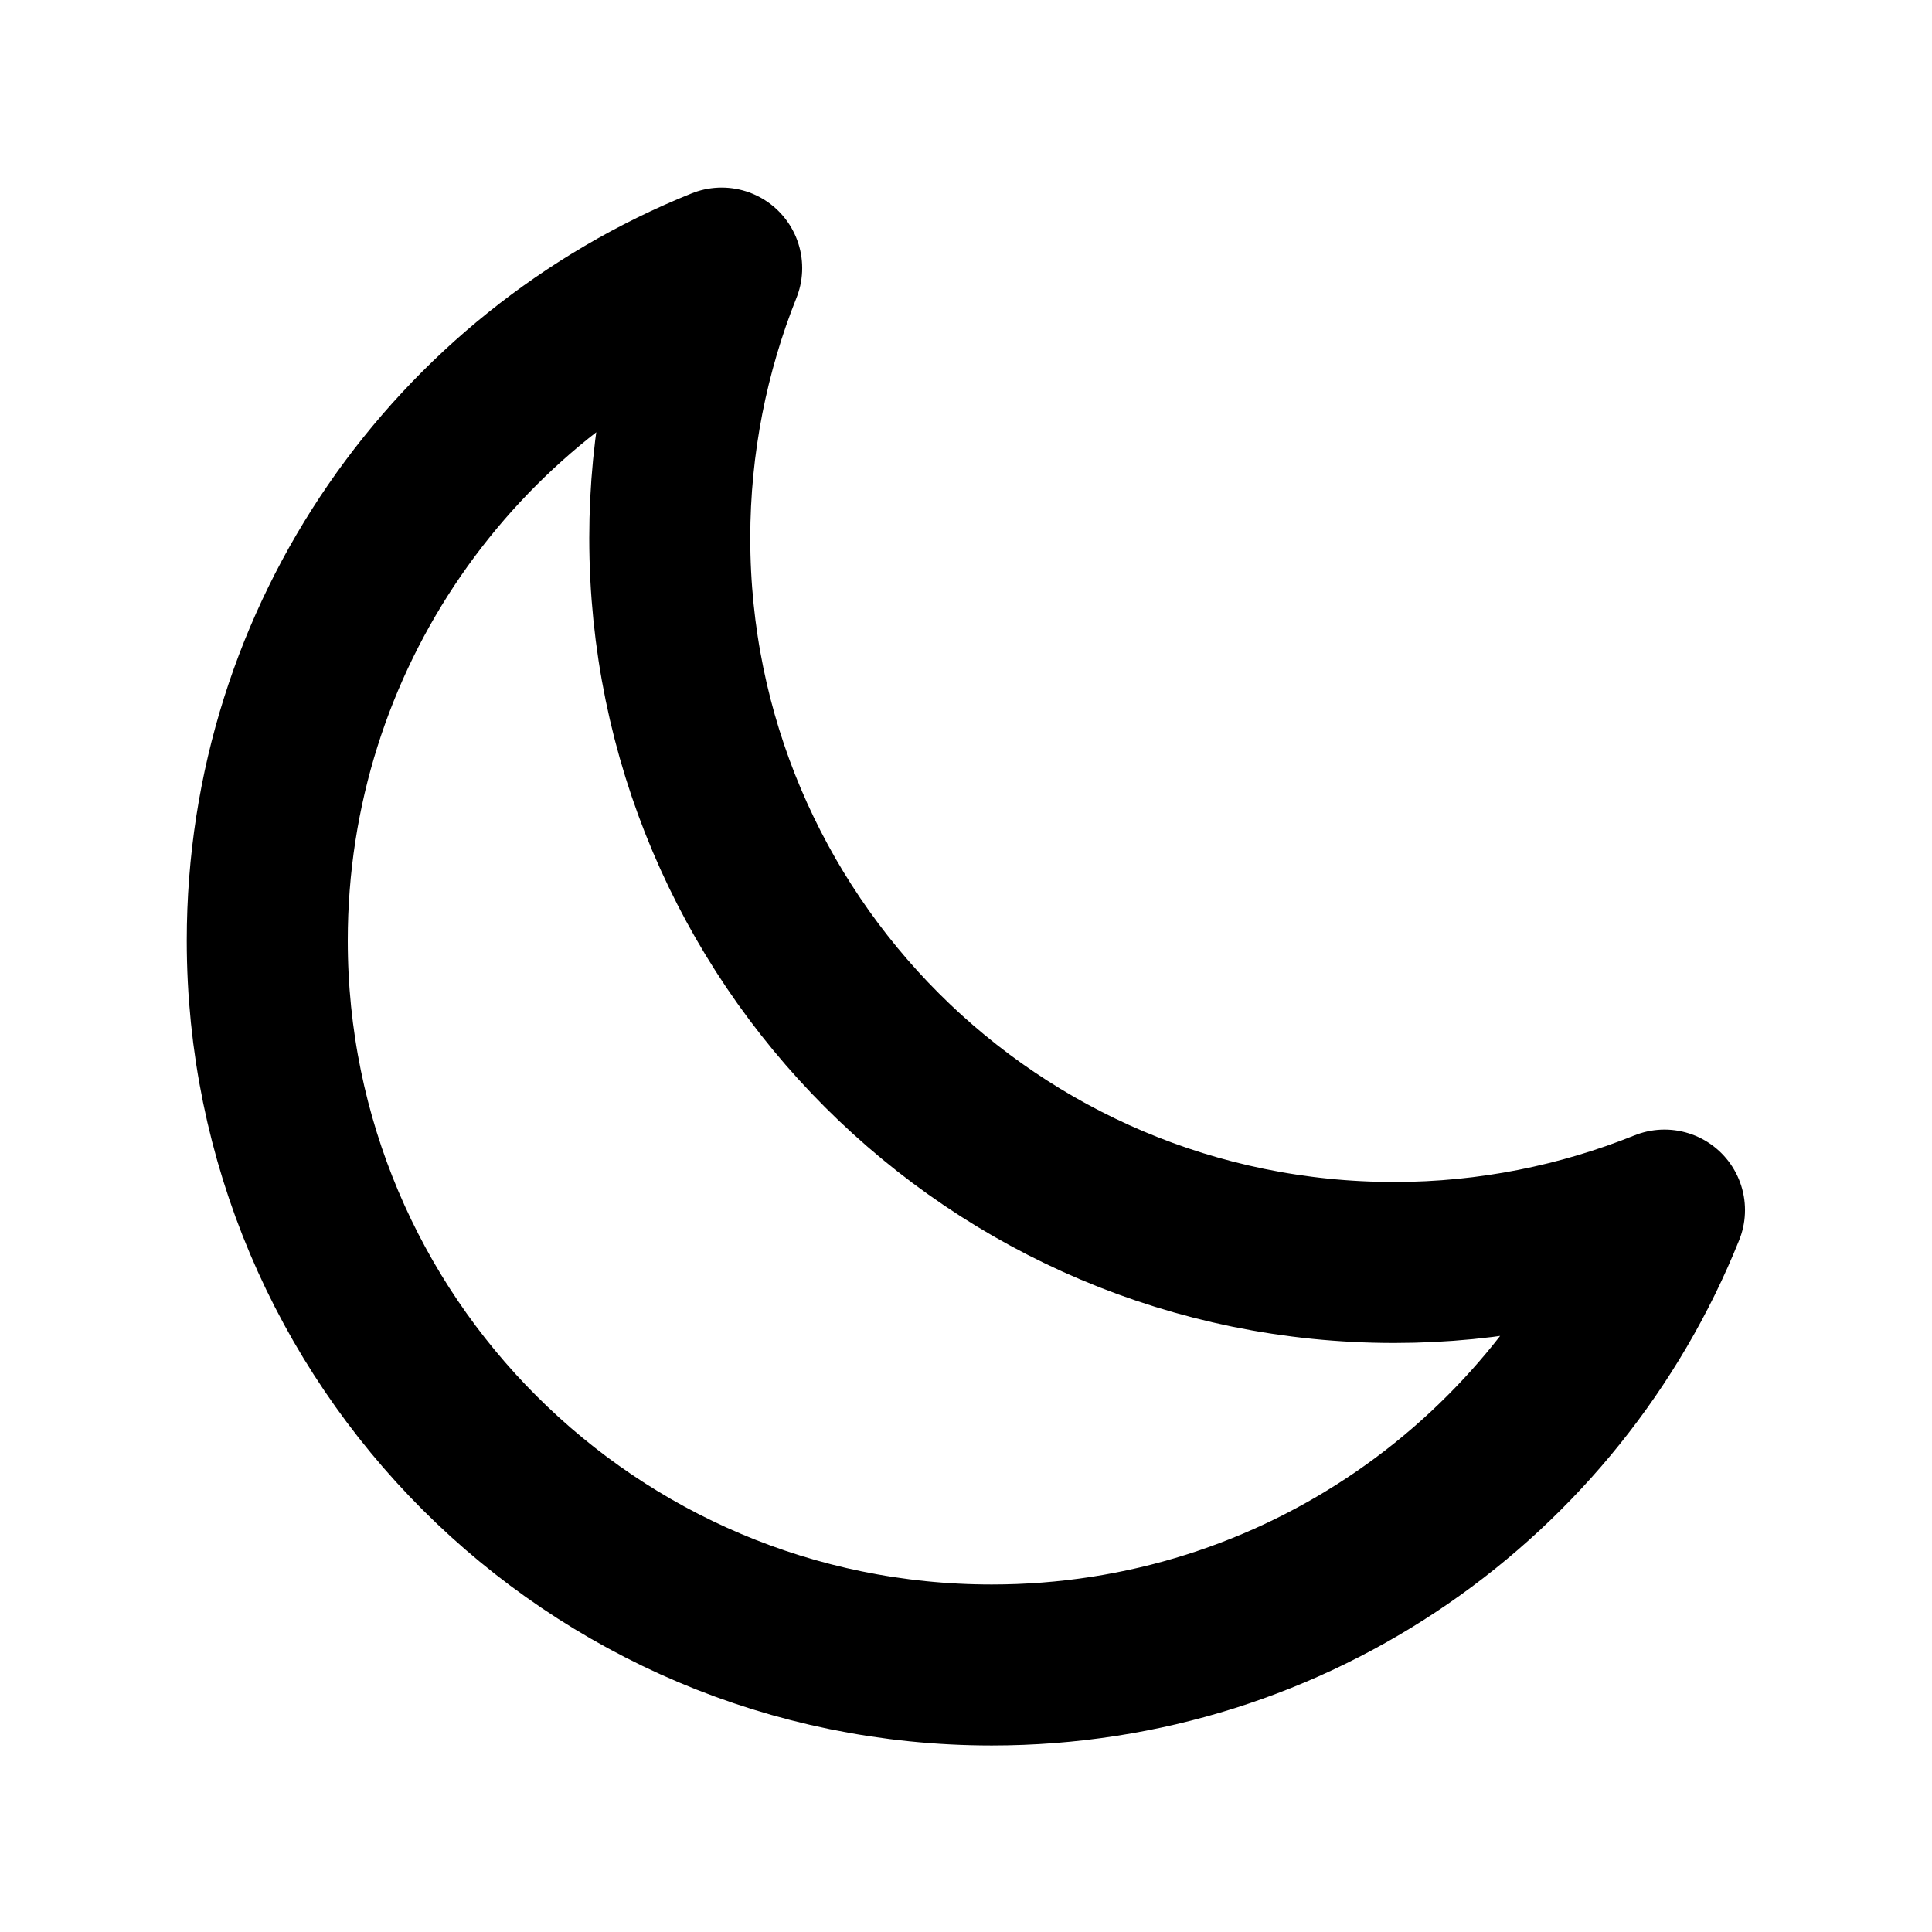
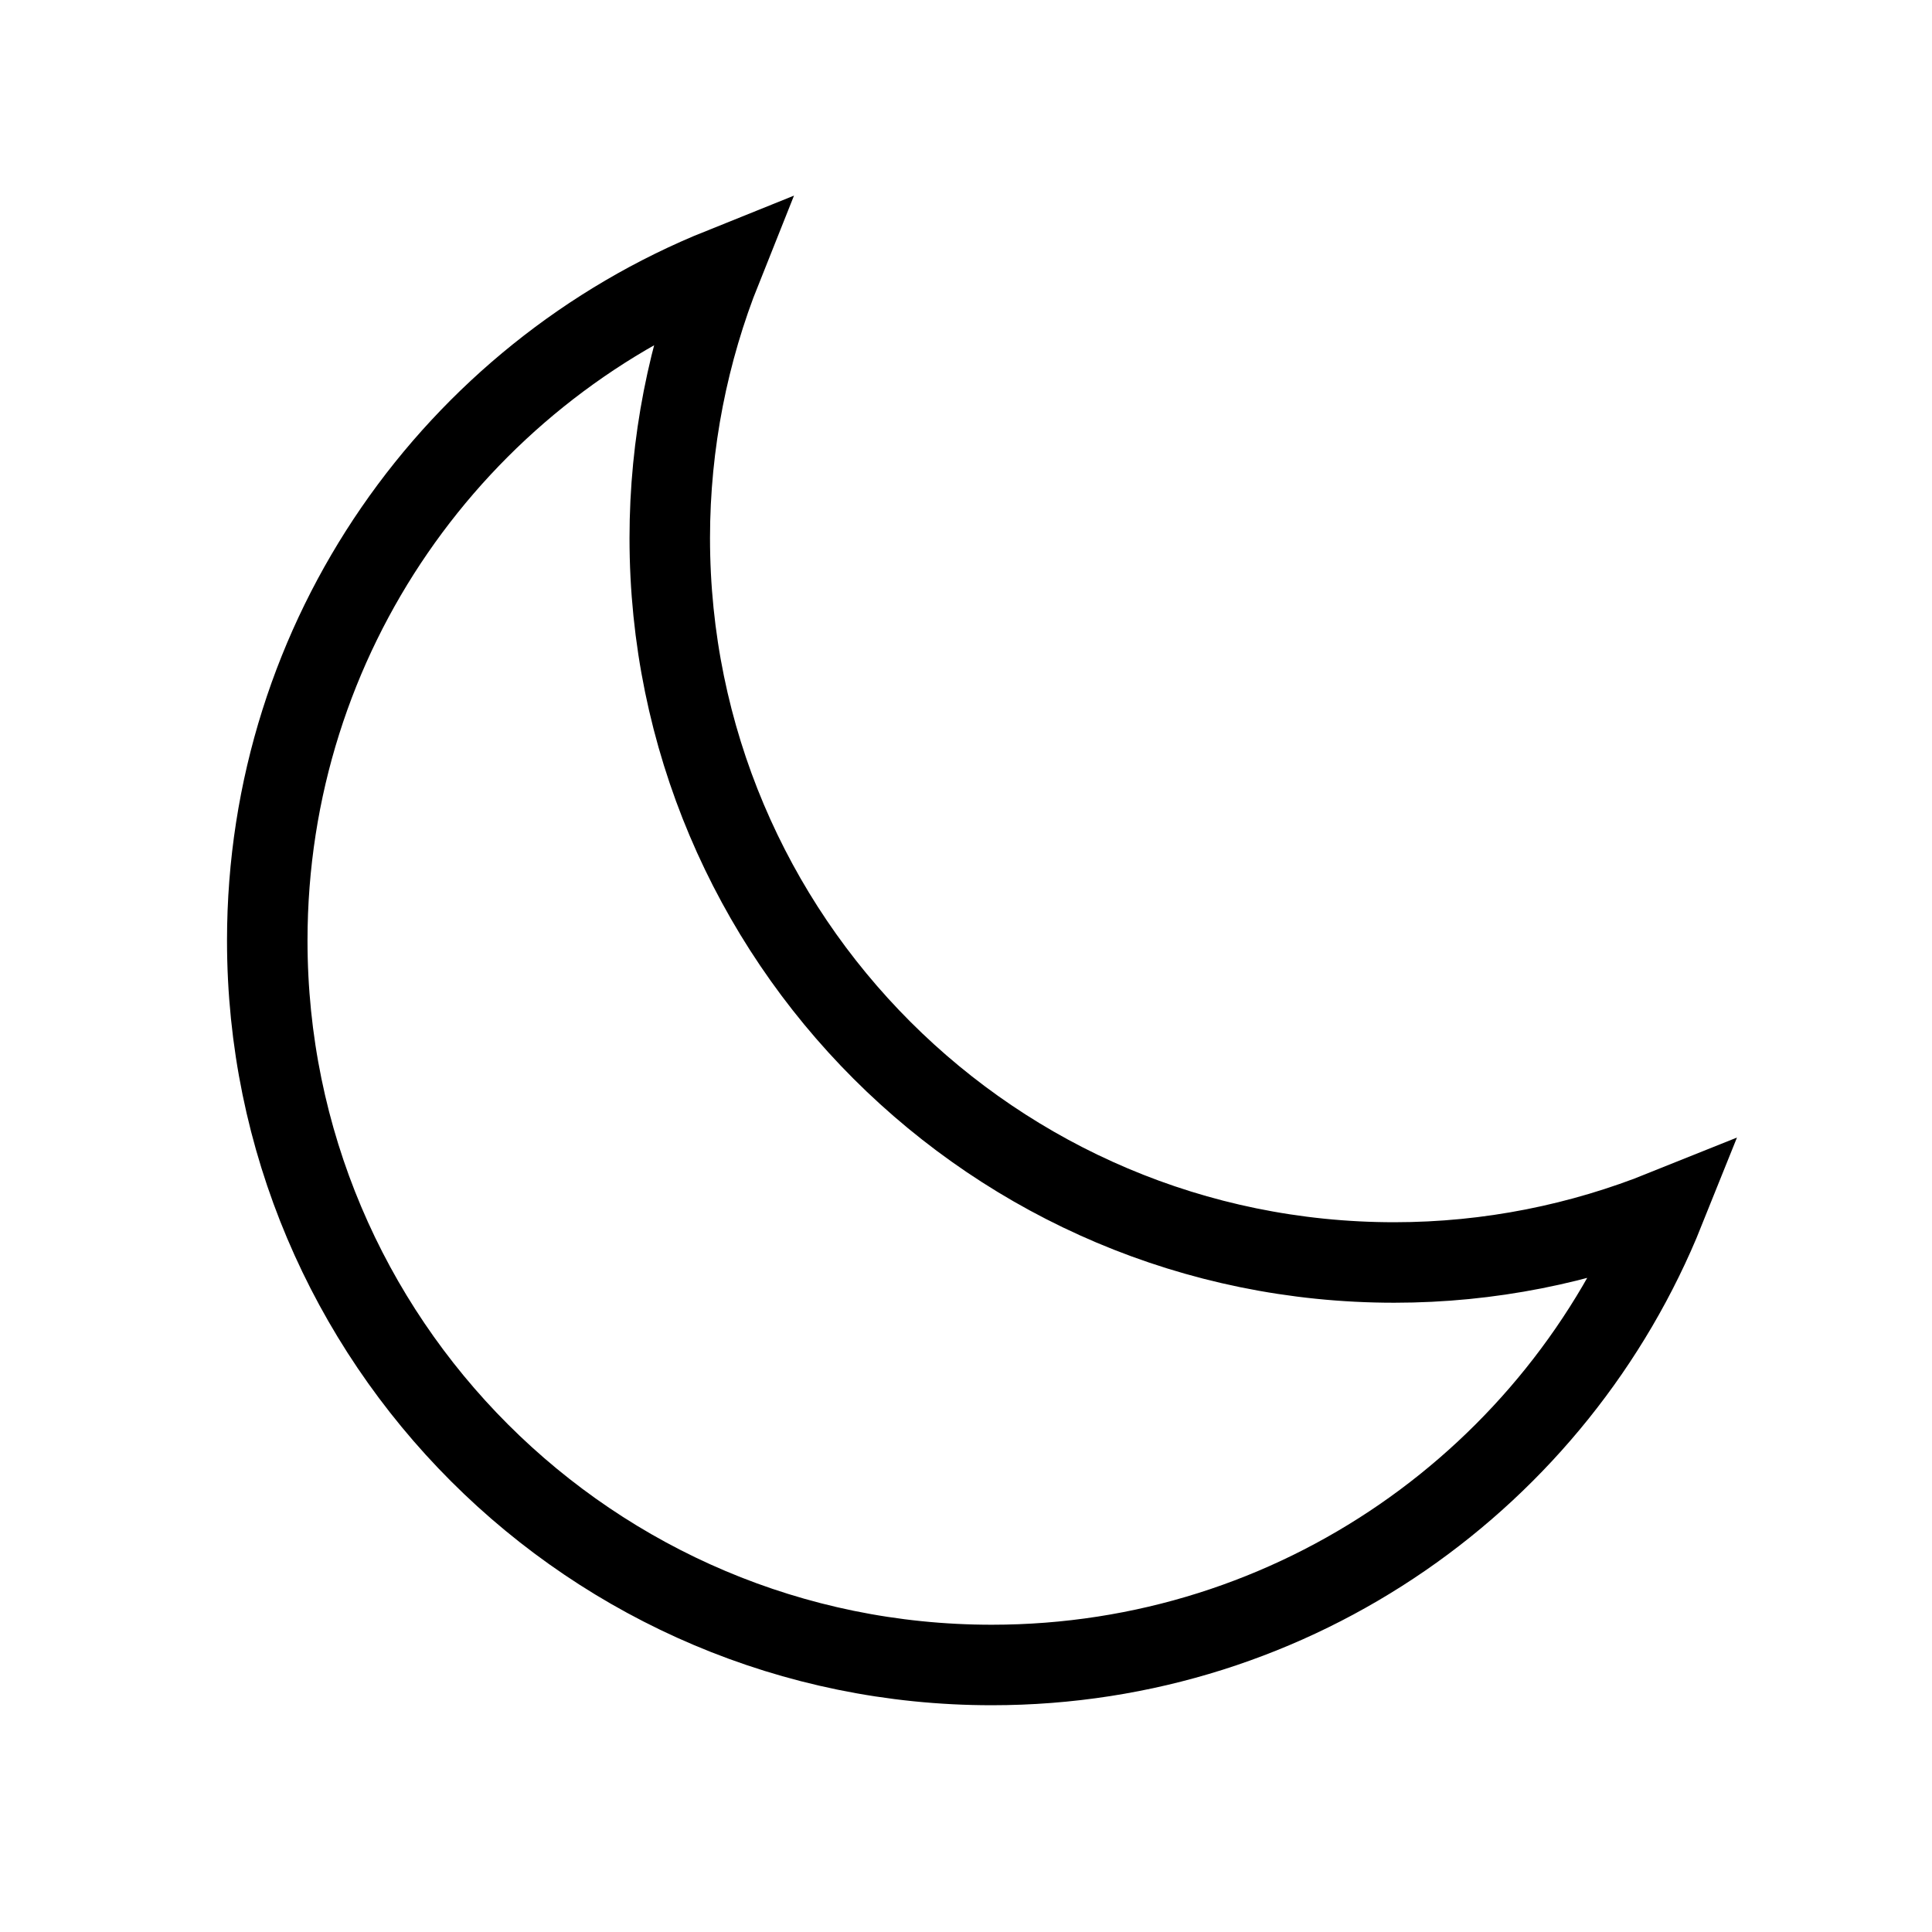
<svg xmlns="http://www.w3.org/2000/svg" width="800px" height="800px" viewBox="0 0 24 24" fill="none">
-   <path d="M3.32 11.684C3.32 16.654 7.35 20.683 12.32 20.683C16.108 20.683 19.348 18.344 20.677 15.032C19.64 15.449 18.506 15.683 17.32 15.683C12.35 15.683 8.32 11.654 8.32 6.683C8.32 5.503 8.552 4.363 8.965 3.33C5.656 4.66 3.32 7.899 3.32 11.684Z" stroke="#000000" stroke-width="2" stroke-linecap="round" stroke-linejoin="round" />
+   <path d="M3.32 11.684C3.32 16.654 7.35 20.683 12.32 20.683C16.108 20.683 19.348 18.344 20.677 15.032C19.64 15.449 18.506 15.683 17.32 15.683C12.35 15.683 8.32 11.654 8.32 6.683C8.32 5.503 8.552 4.363 8.965 3.33C5.656 4.66 3.32 7.899 3.32 11.684Z" stroke="#000000" strokeWidth="2" strokeLinecap="round" strokeLinejoin="round" />
</svg>
